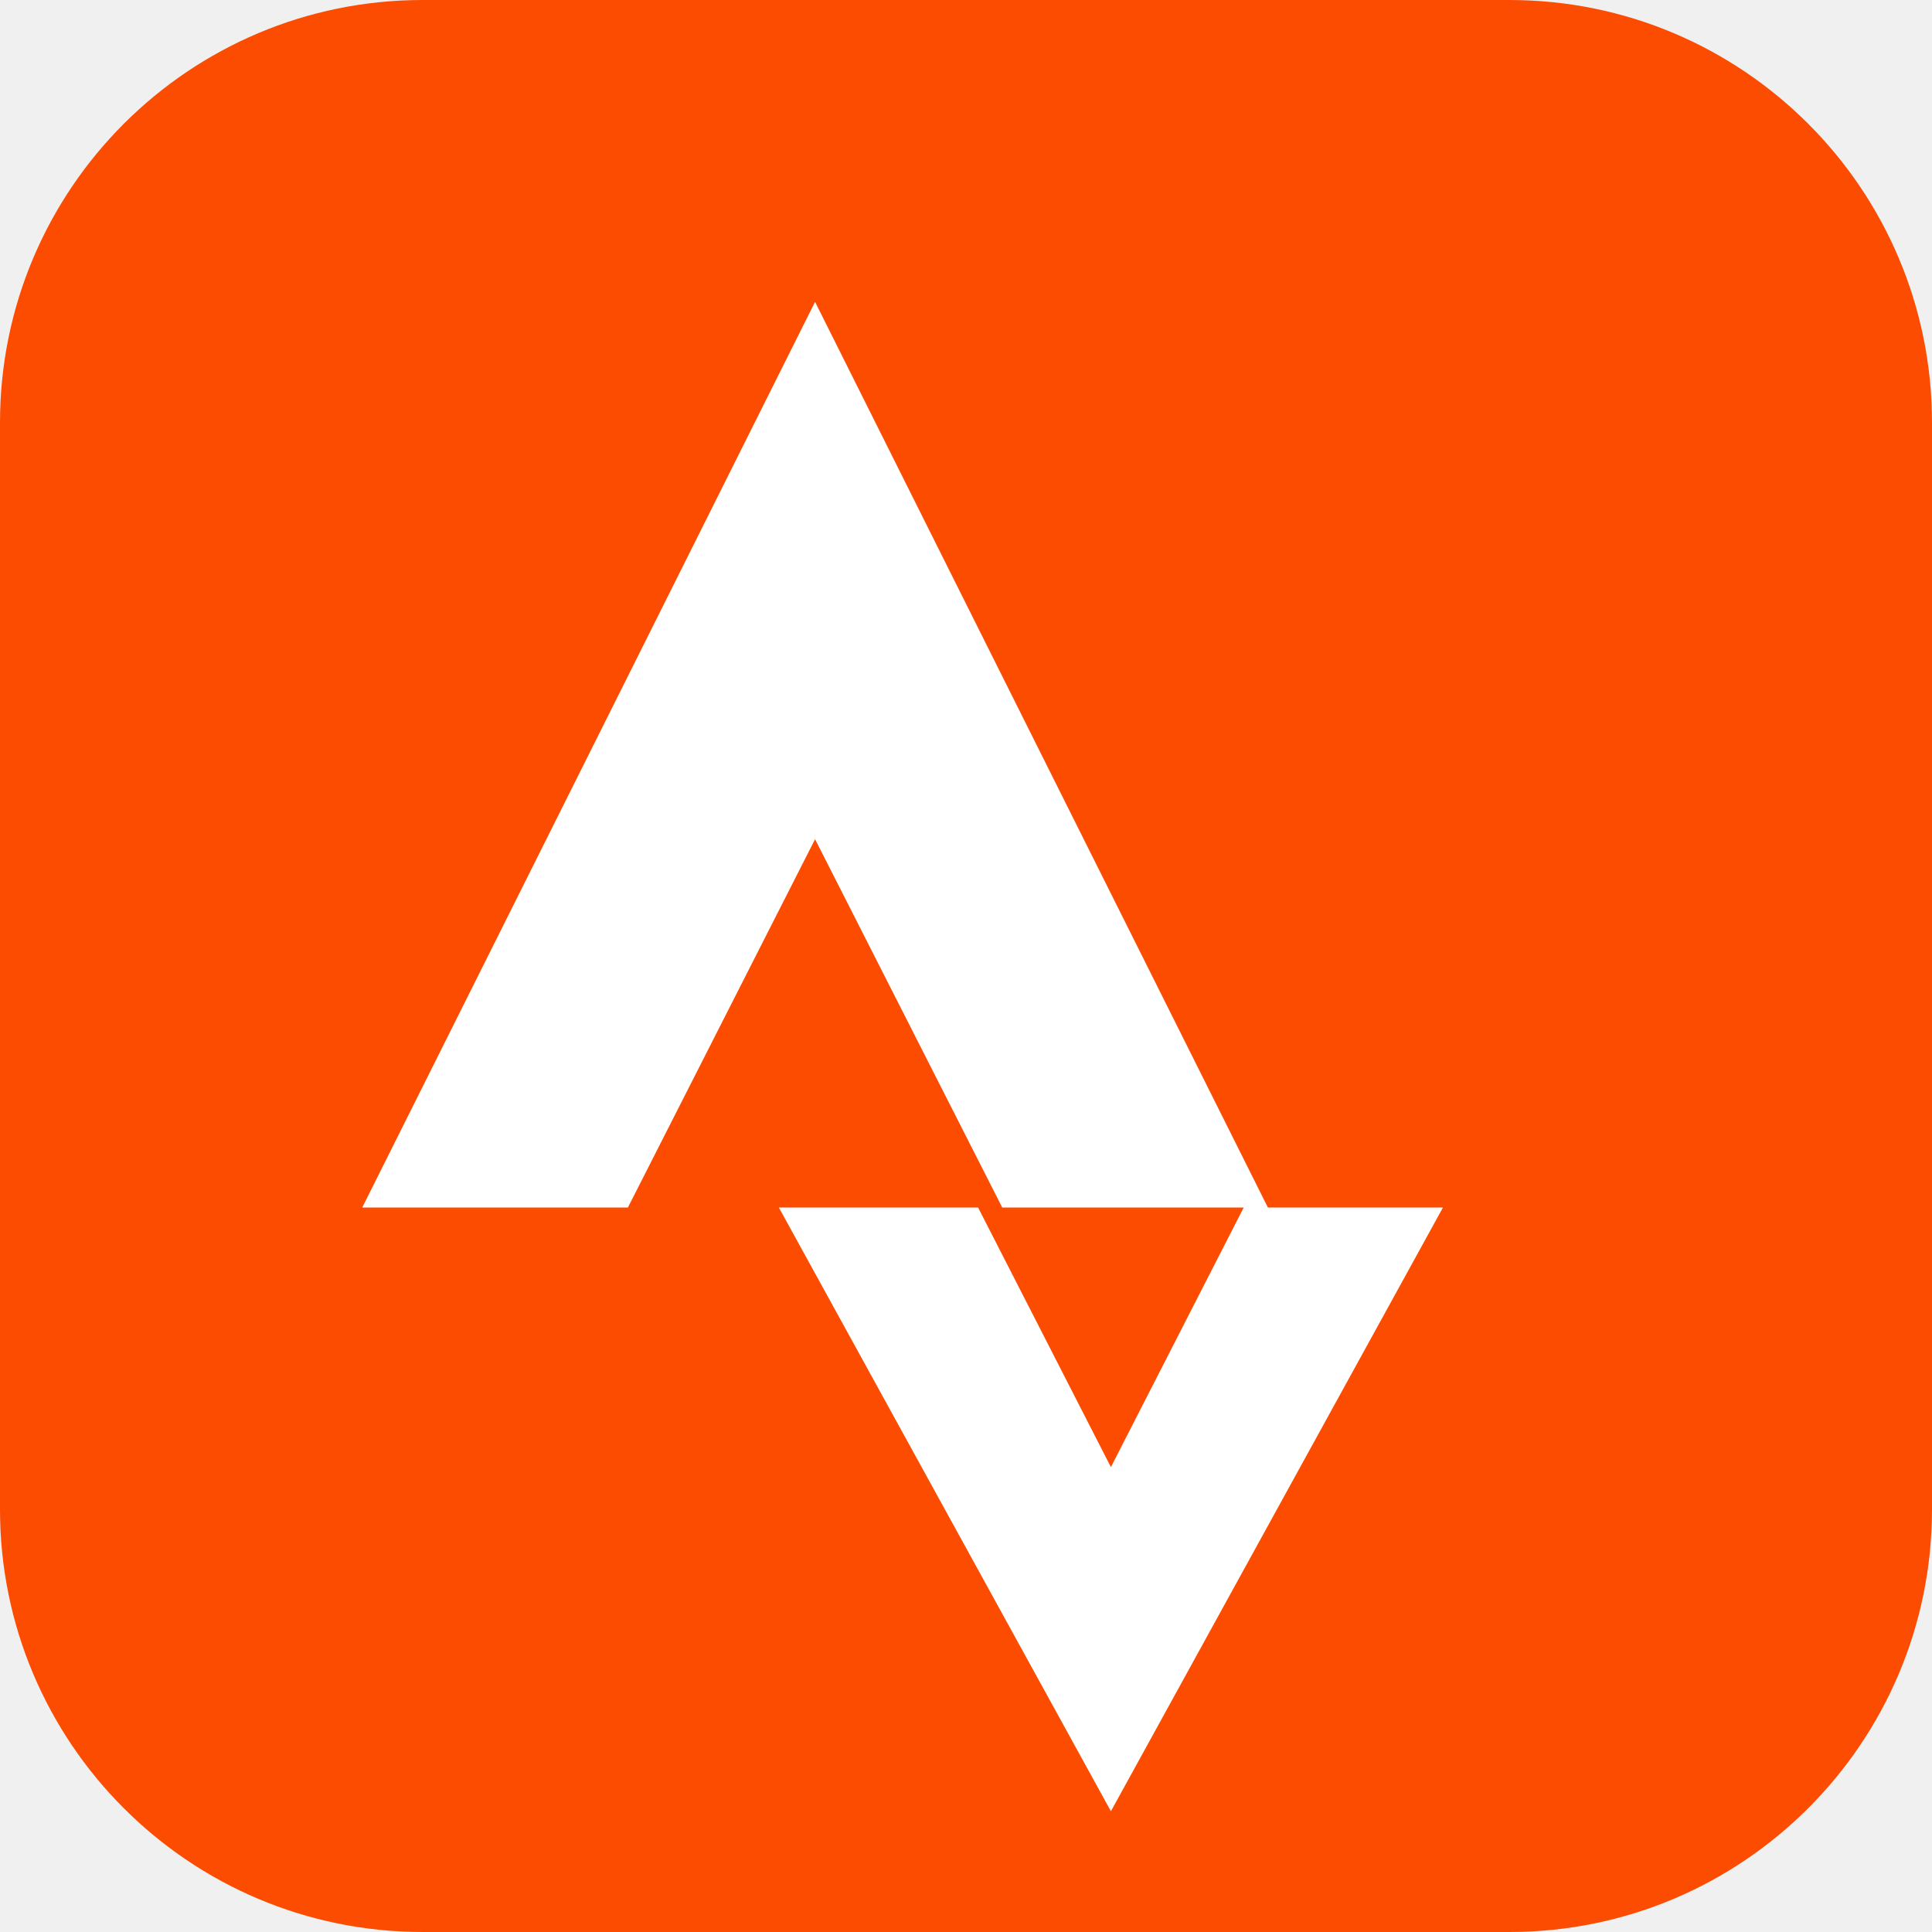
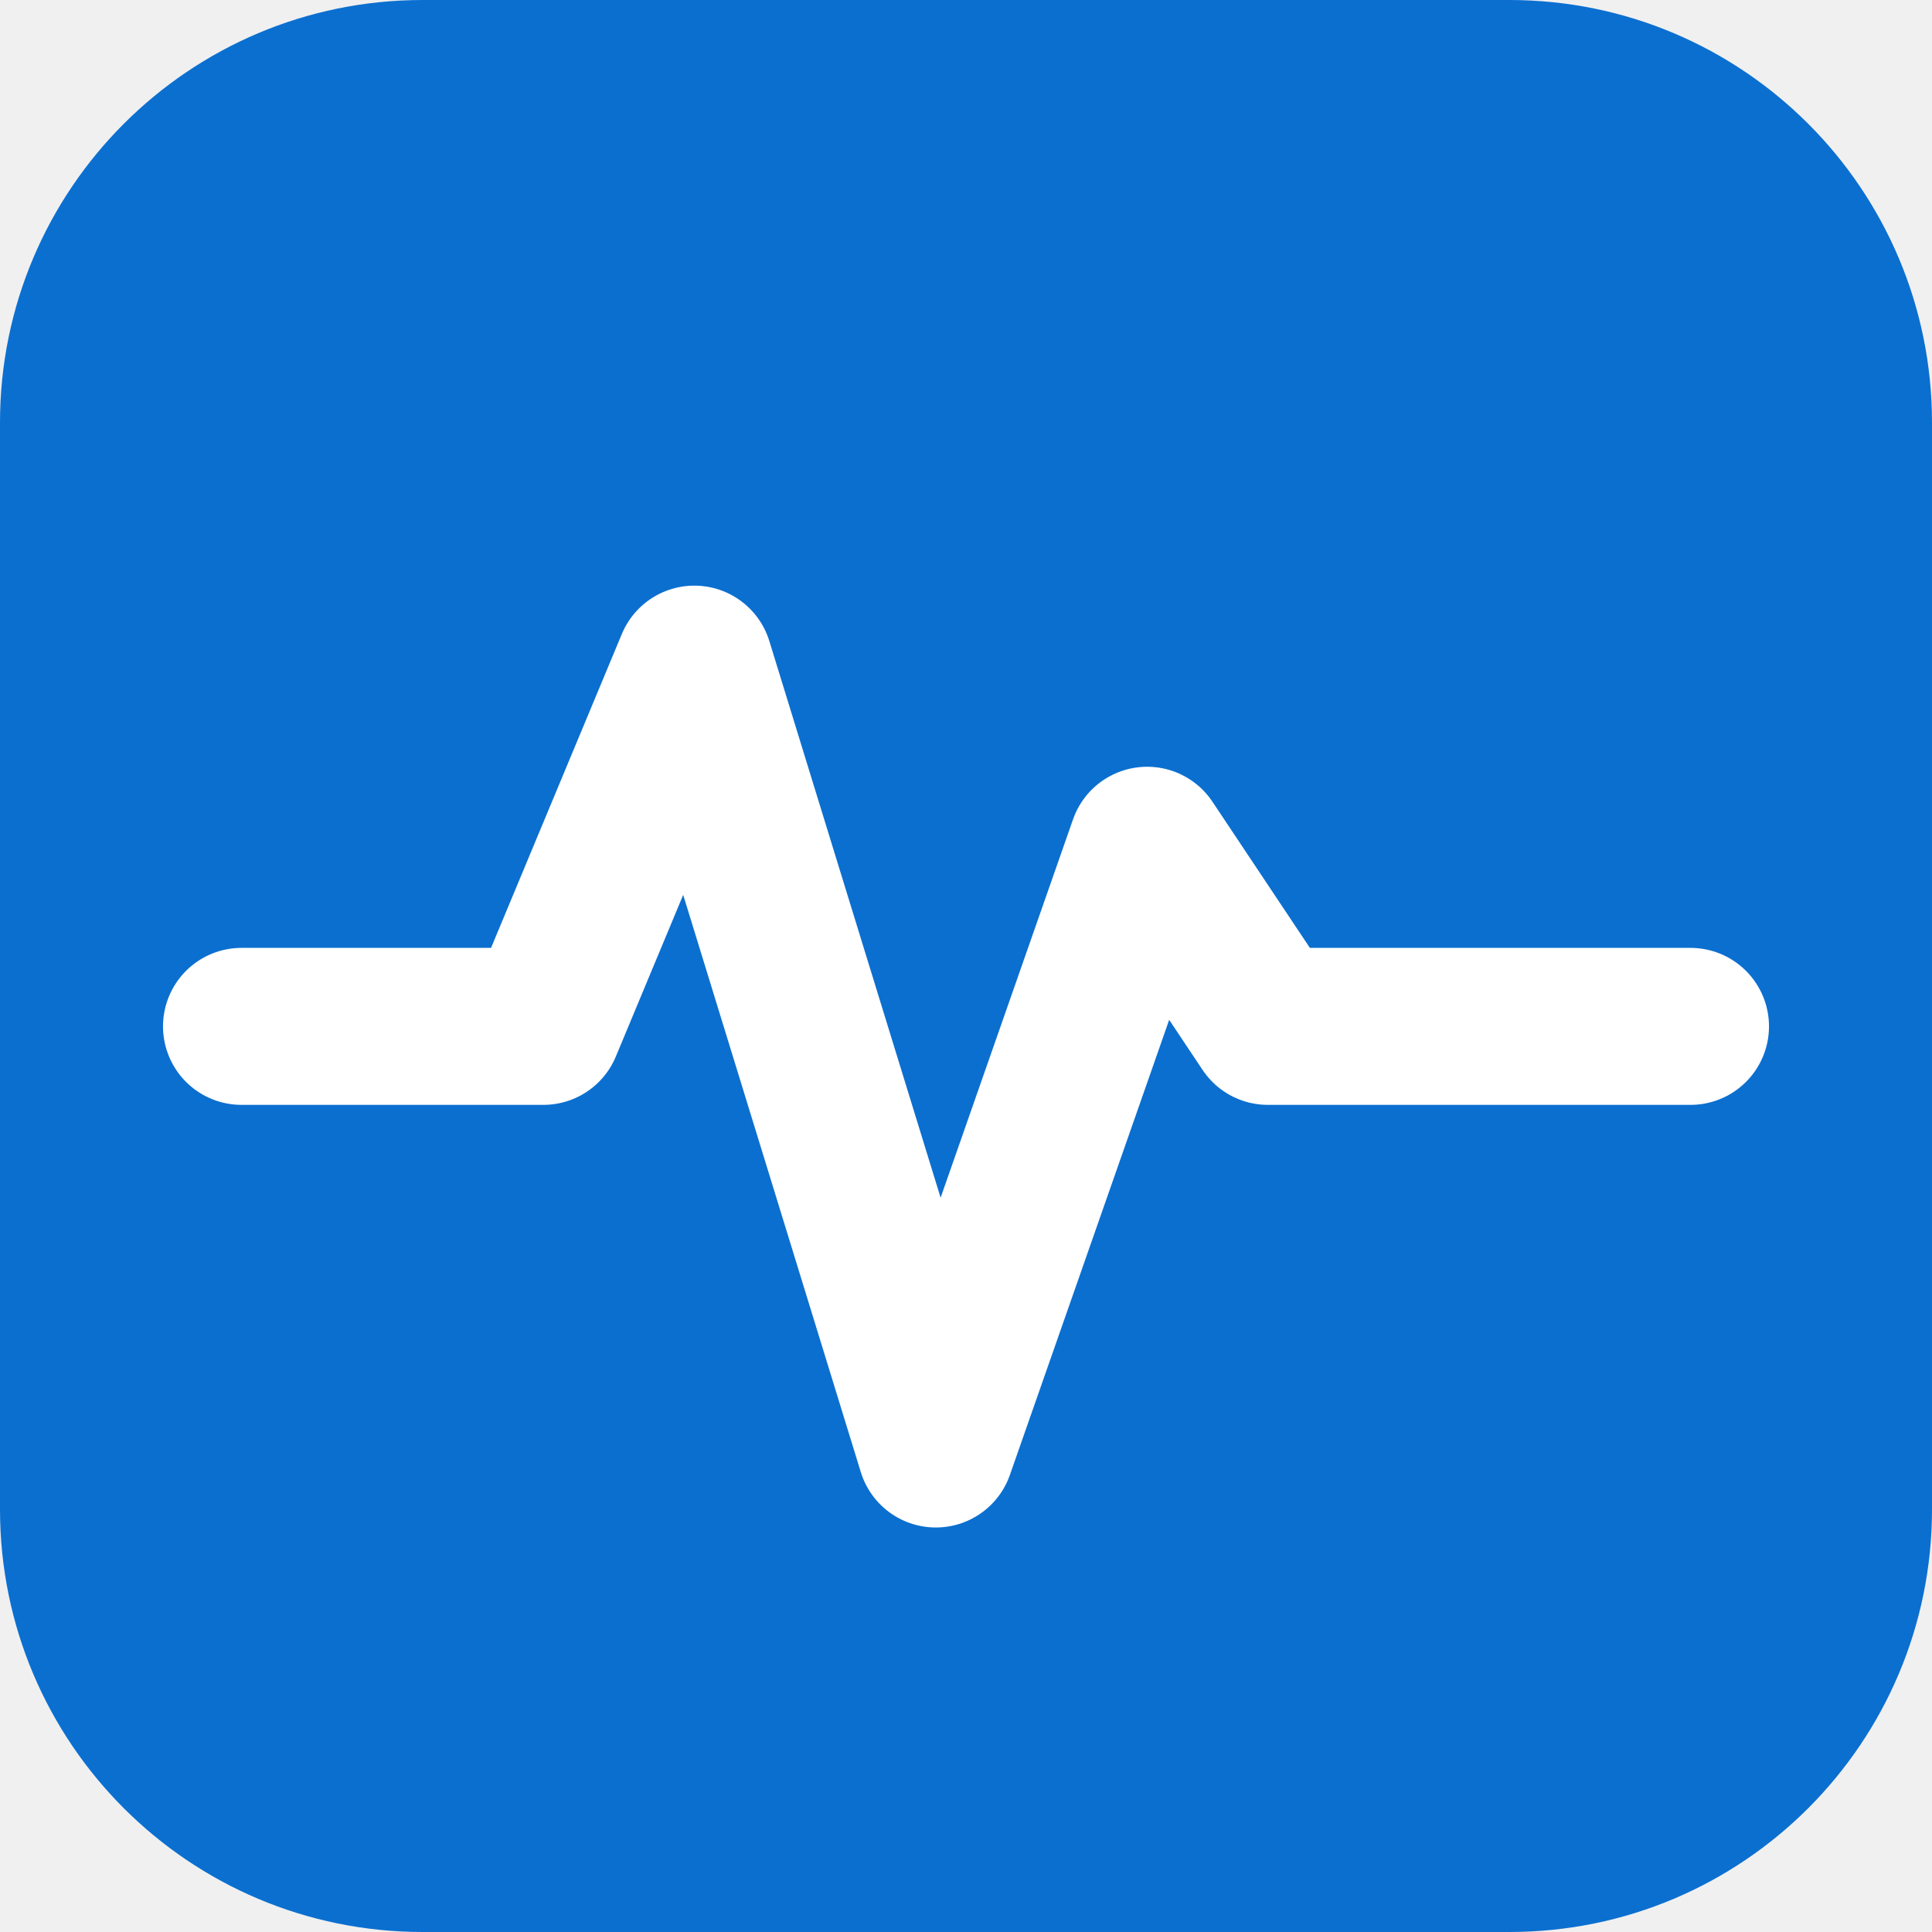
<svg xmlns="http://www.w3.org/2000/svg" viewBox="0 0 32 32">
-   <rect width="32" height="32" rx="7" fill="#fc4c02" />
-   <path d="M13.5 5 6 20h4.4l3.1-6.1 3.1 6.1h4.4L13.5 5zm7.1 15-2.2 4.3-2.2-4.3h-3.3L18.4 30l5.5-10h-3.3z" fill="#fff" />
+   <rect width="32" height="32" rx="7" fill="#0b6fd0" />
+   <path d="M4 17h5l2.5-6 4 13 3.5-10 2 3h7" fill="none" stroke="#fff" stroke-width="2.6" stroke-linecap="round" stroke-linejoin="round" />
</svg>
